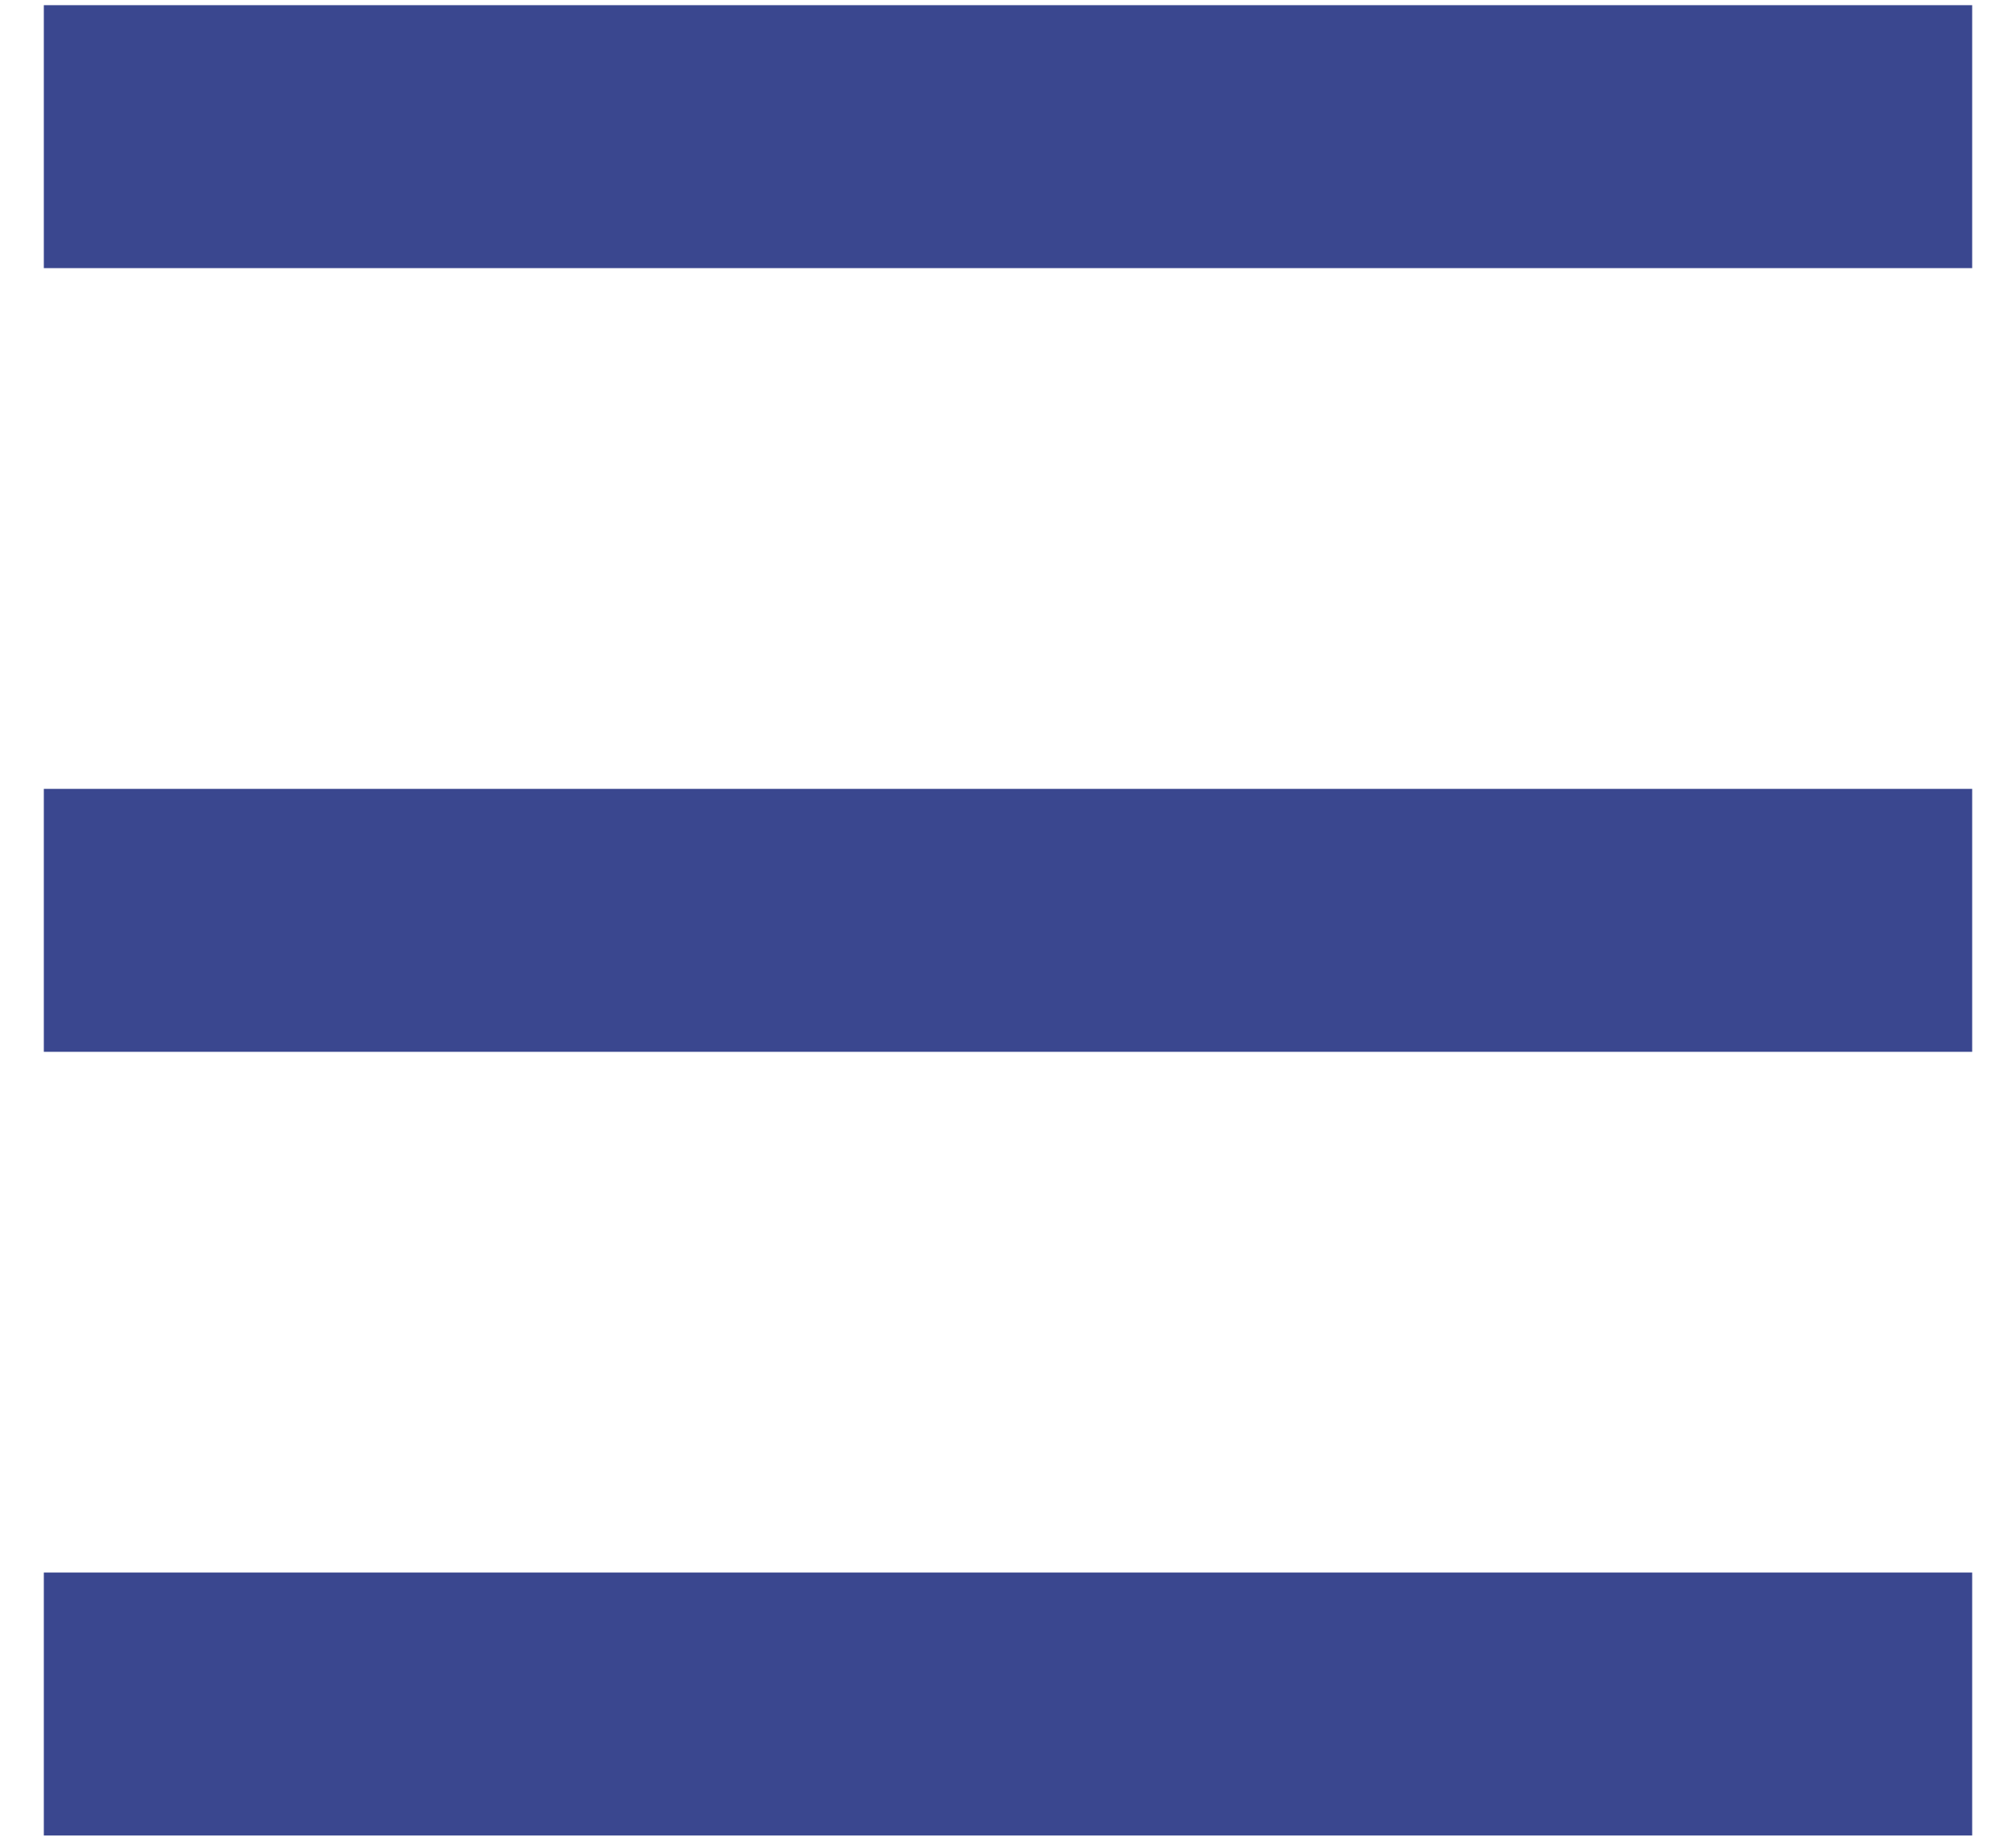
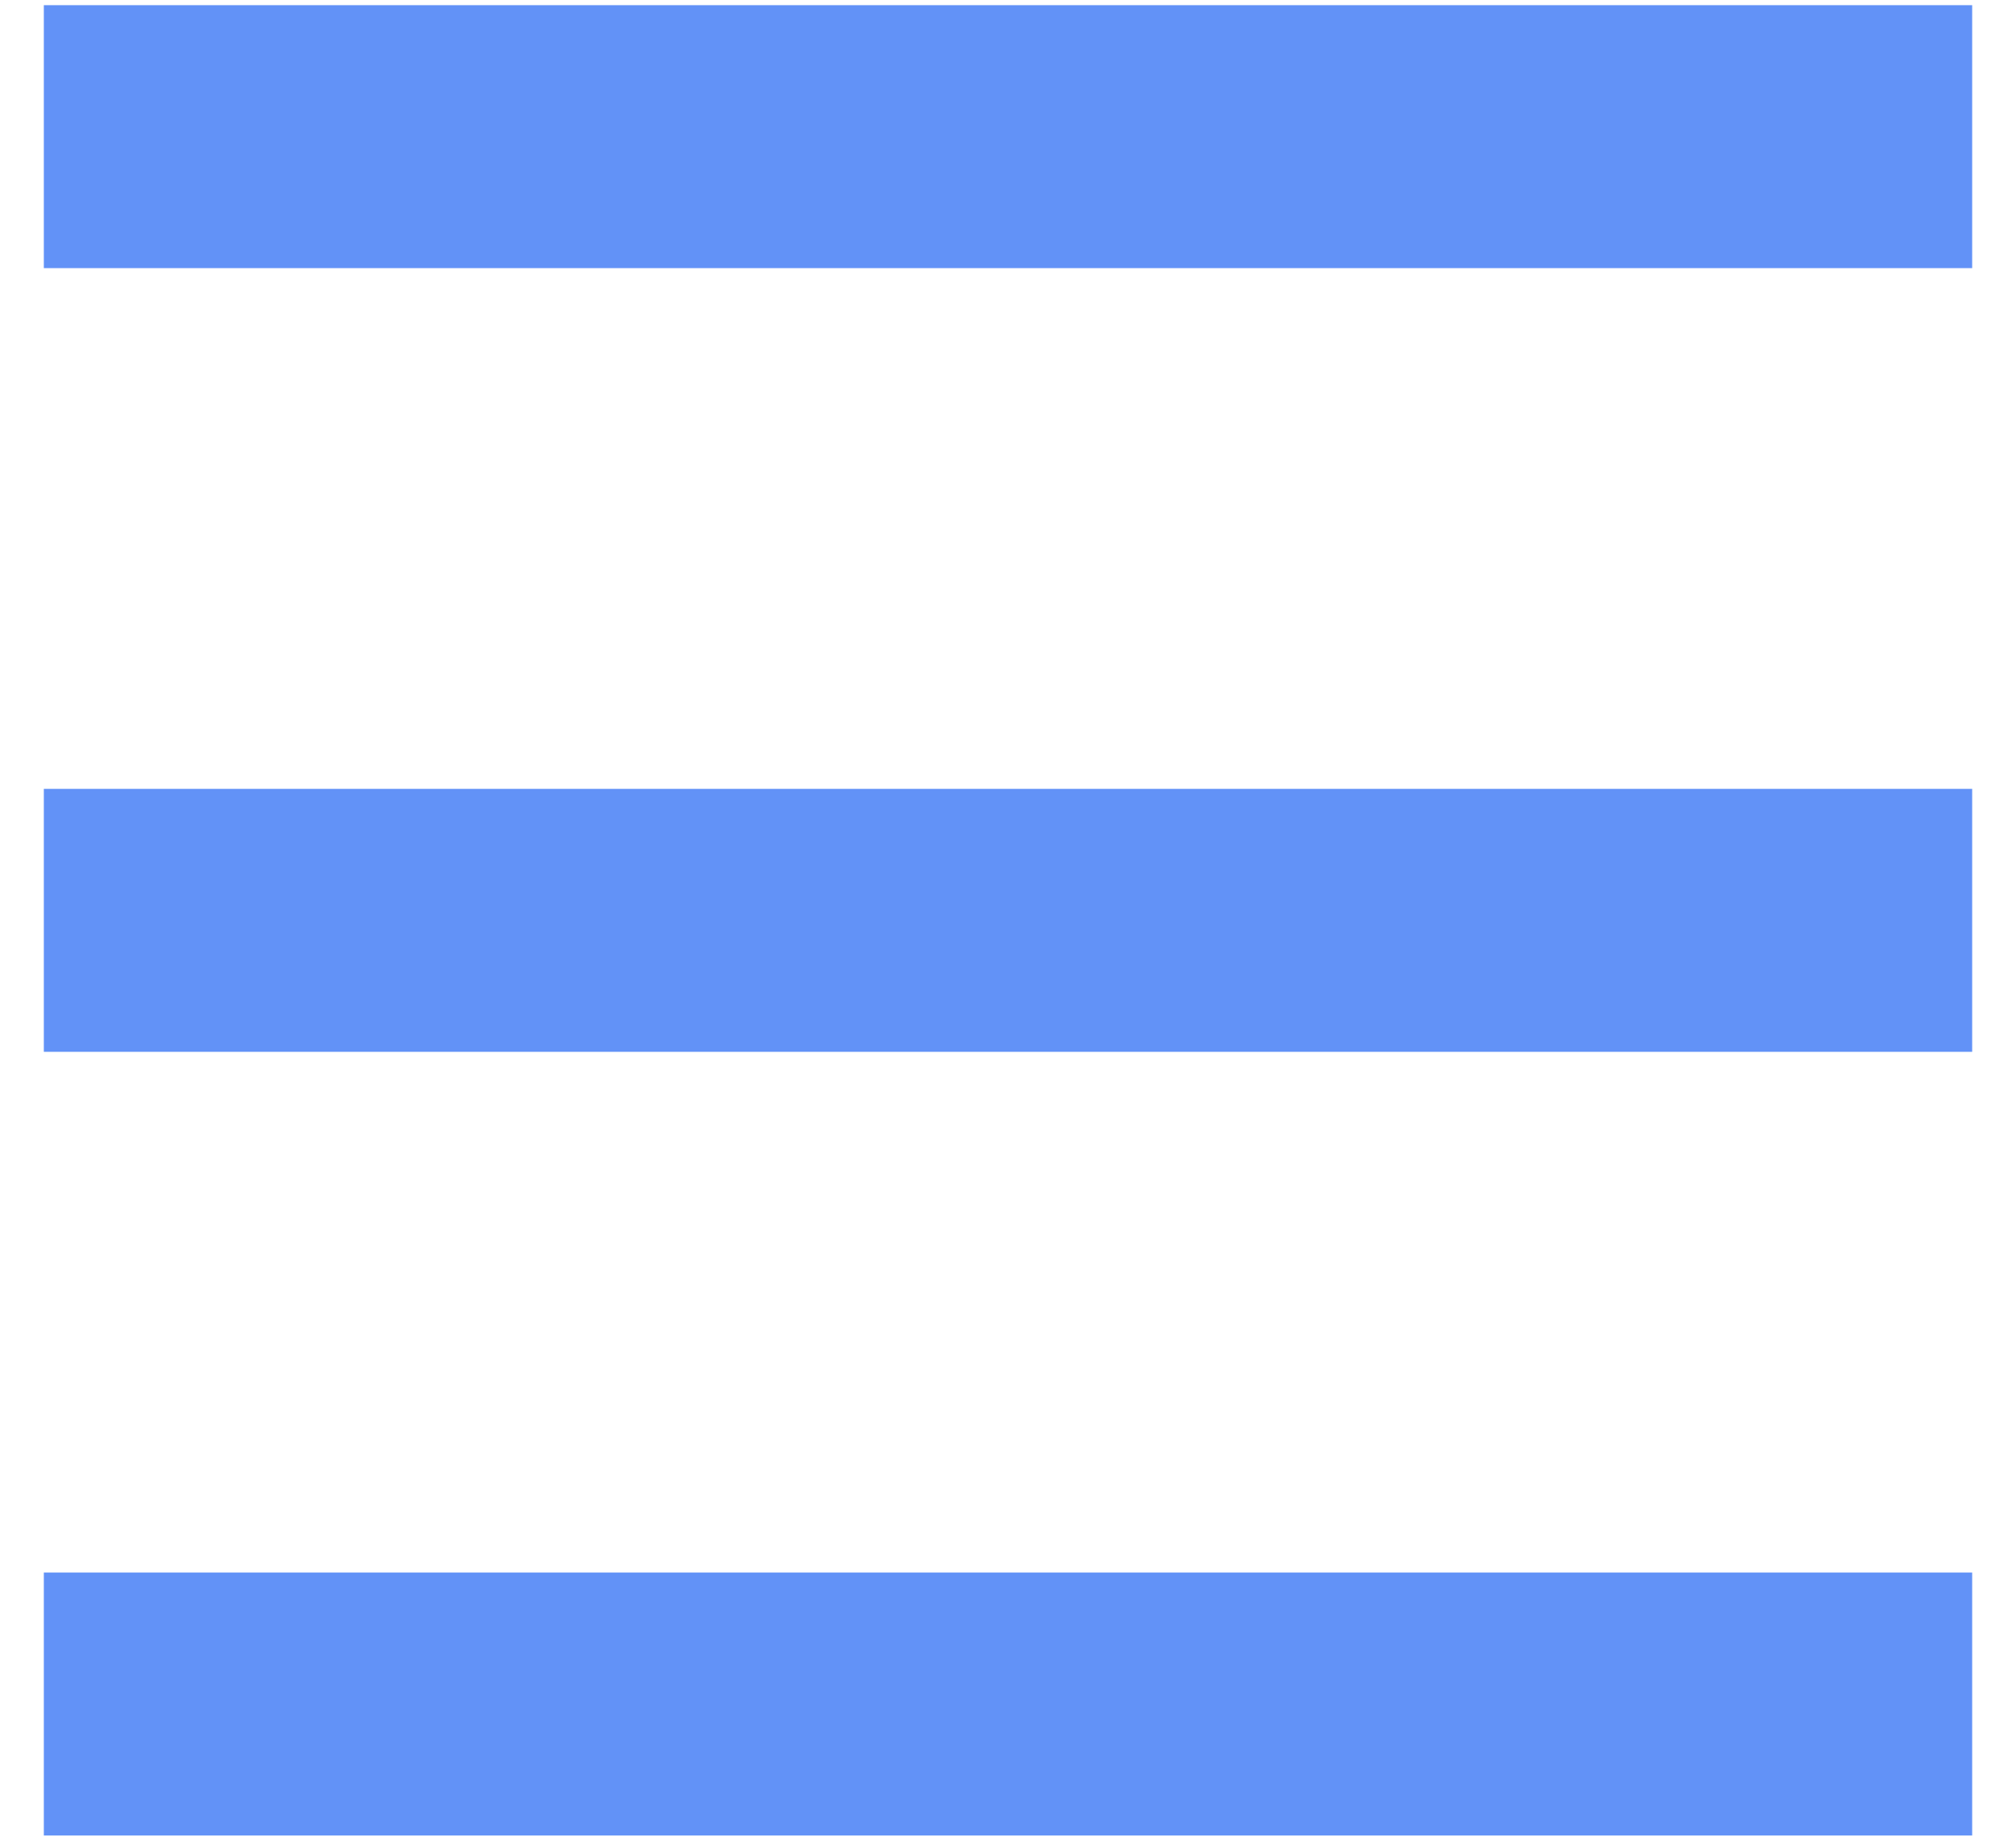
<svg xmlns="http://www.w3.org/2000/svg" width="23px" height="21px" viewBox="0 0 23 21" version="1.1">
  <g id="Page-1" stroke="none" stroke-width="1" fill="none" fill-rule="evenodd" stroke-linecap="square">
-     <g id="NewVisuals-768x1024" transform="translate(-26, -135)" fill-rule="nonzero" stroke="#3A478F" stroke-width="3">
+     <g id="NewVisuals-768x1024" transform="translate(-26, -135)" fill-rule="nonzero" stroke="#6292f7" stroke-width="3">
      <g id="Group-4" transform="translate(28, 136)">
        <path d="M19,0.559 L0,0.559" id="Line-9" />
        <path d="M19,9.5 L0,9.5" id="Line-9" />
        <path d="M19,18.441 L0,18.441" id="Line-9" />
      </g>
    </g>
  </g>
</svg>
